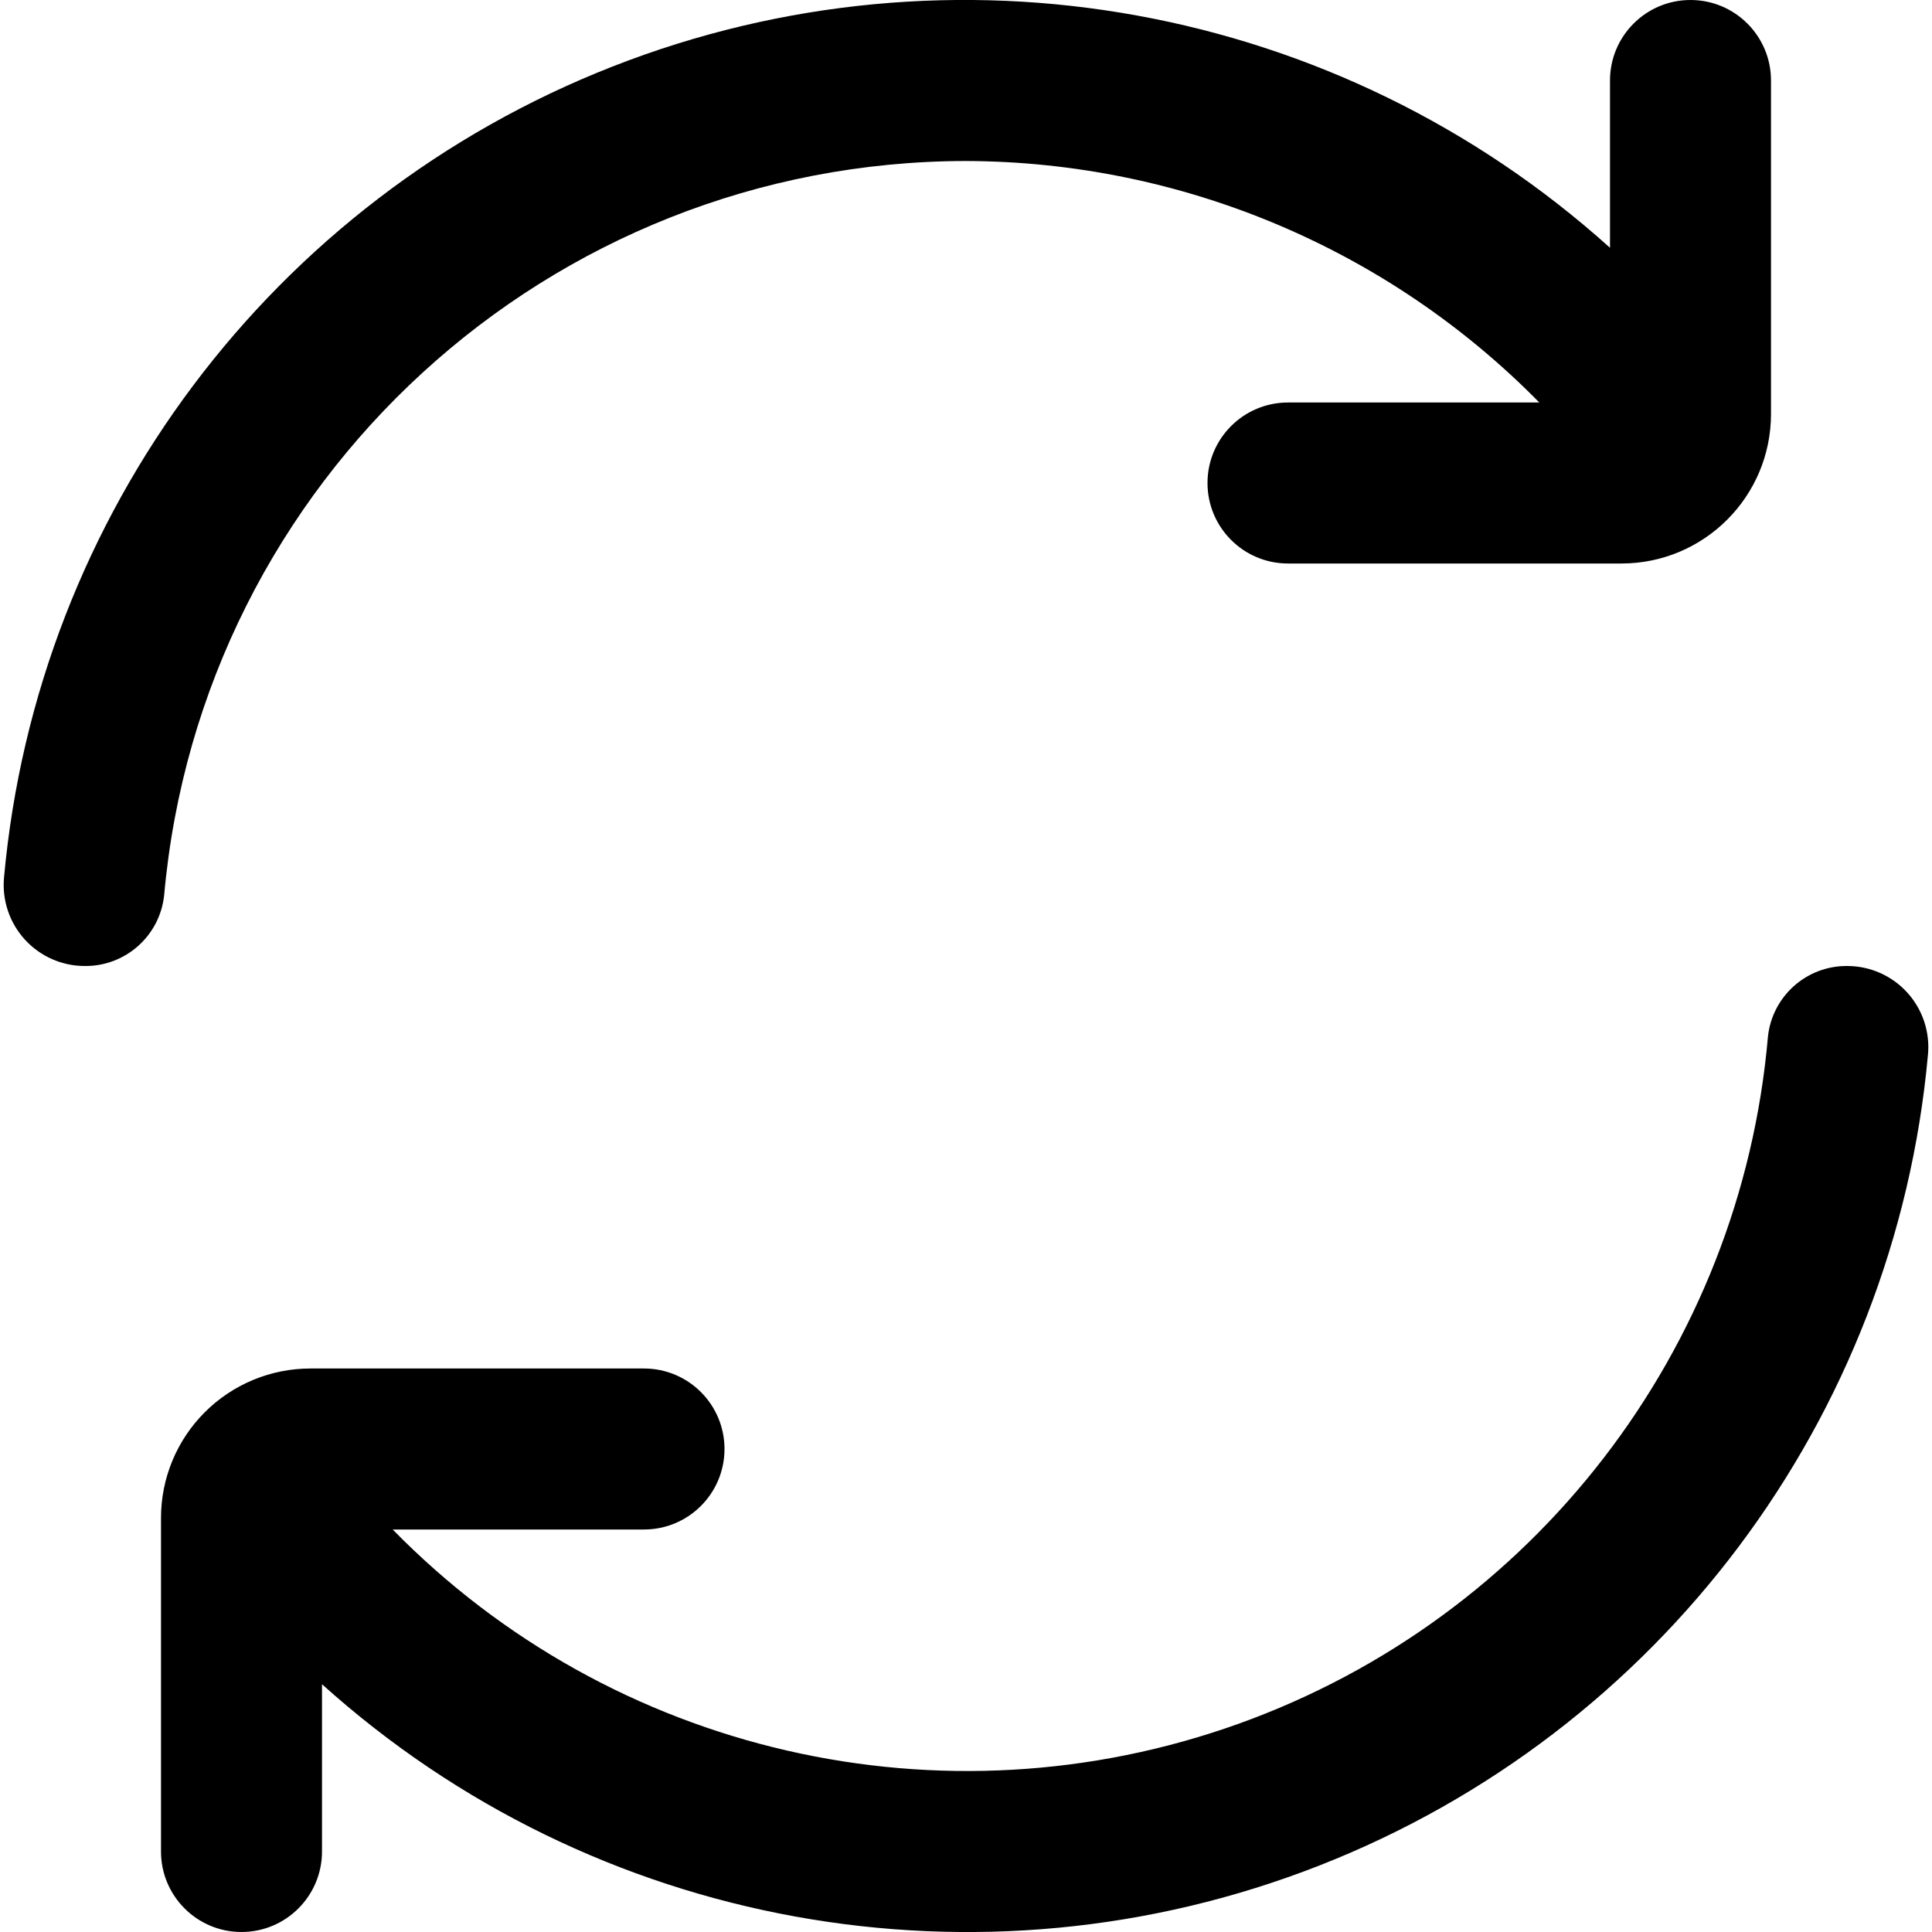
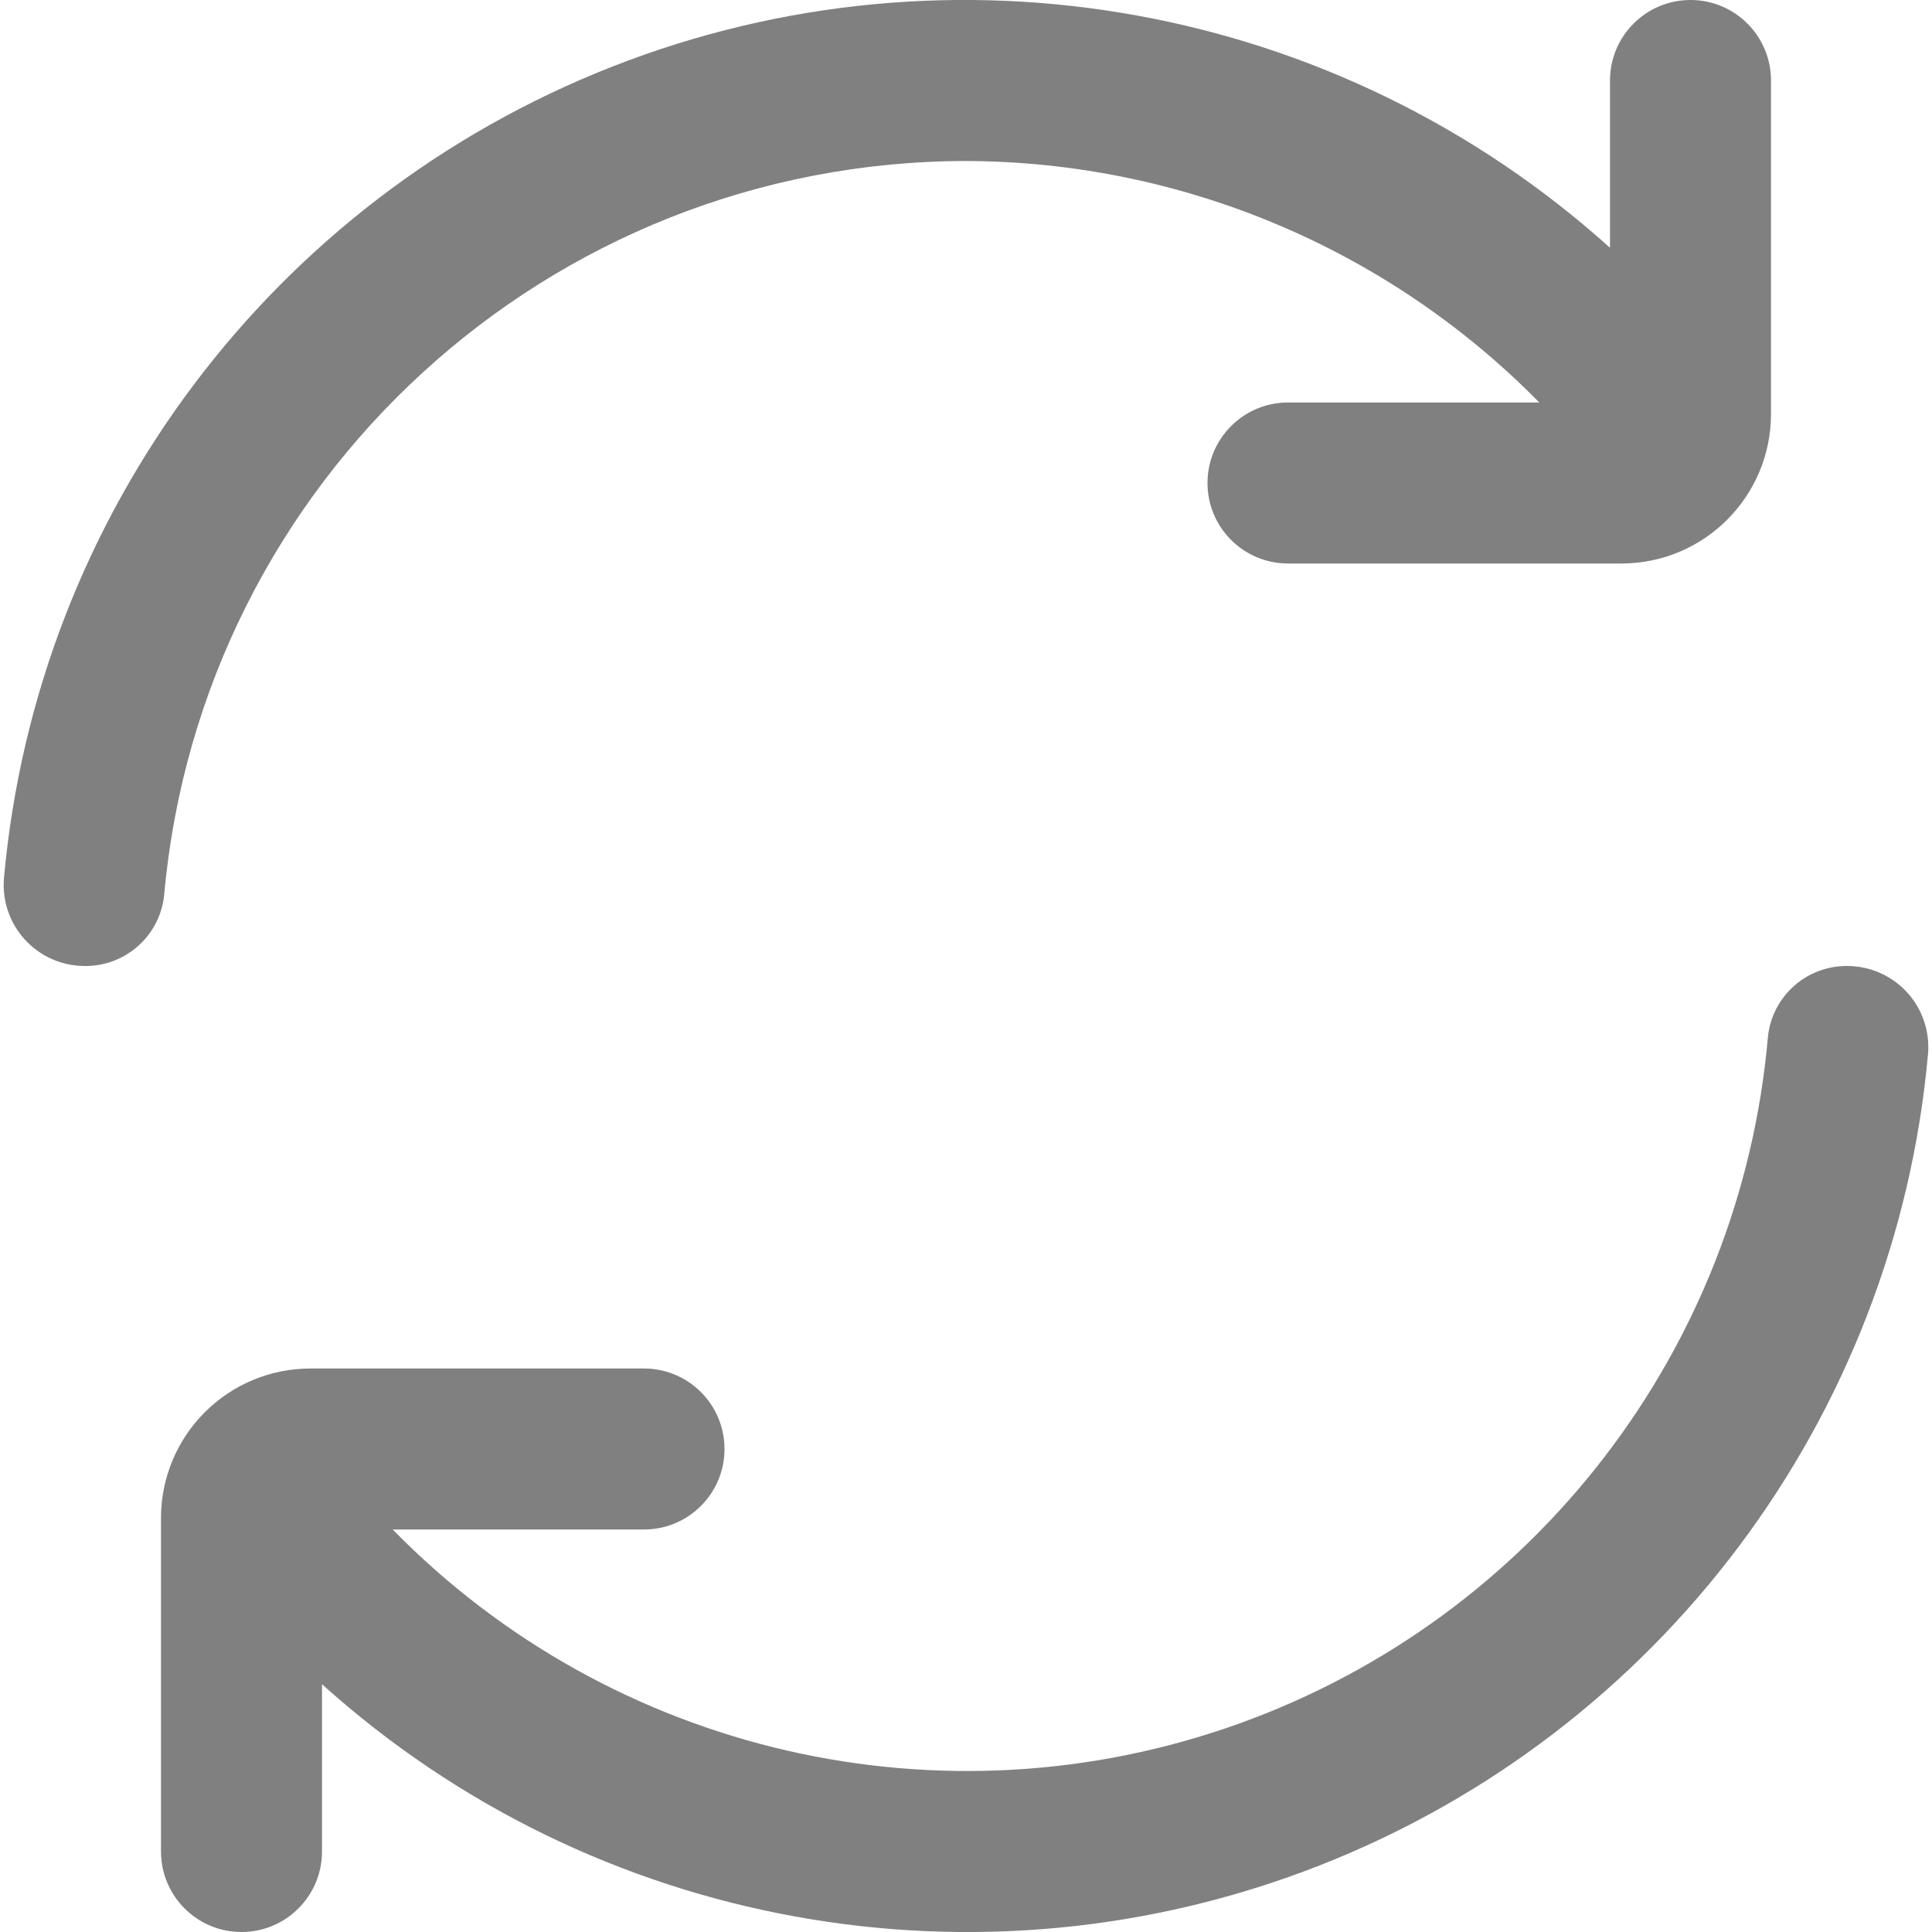
- <svg xmlns="http://www.w3.org/2000/svg" id="Outline" viewBox="0 0 24 24" width="512" height="512">
+ <svg xmlns="http://www.w3.org/2000/svg" id="Outline" viewBox="0 0 24 24" width="512" height="512" fill="gray">
  <path d="M12,2a10.032,10.032,0,0,1,7.122,3H16a1,1,0,0,0-1,1h0a1,1,0,0,0,1,1h4.143A1.858,1.858,0,0,0,22,5.143V1a1,1,0,0,0-1-1h0a1,1,0,0,0-1,1V3.078A11.981,11.981,0,0,0,.05,10.9a1.007,1.007,0,0,0,1,1.1h0a.982.982,0,0,0,.989-.878A10.014,10.014,0,0,1,12,2Z" />
  <path d="M22.951,12a.982.982,0,0,0-.989.878A9.986,9.986,0,0,1,4.878,19H8a1,1,0,0,0,1-1H9a1,1,0,0,0-1-1H3.857A1.856,1.856,0,0,0,2,18.857V23a1,1,0,0,0,1,1H3a1,1,0,0,0,1-1V20.922A11.981,11.981,0,0,0,23.95,13.1a1.007,1.007,0,0,0-1-1.1Z" />
</svg>
